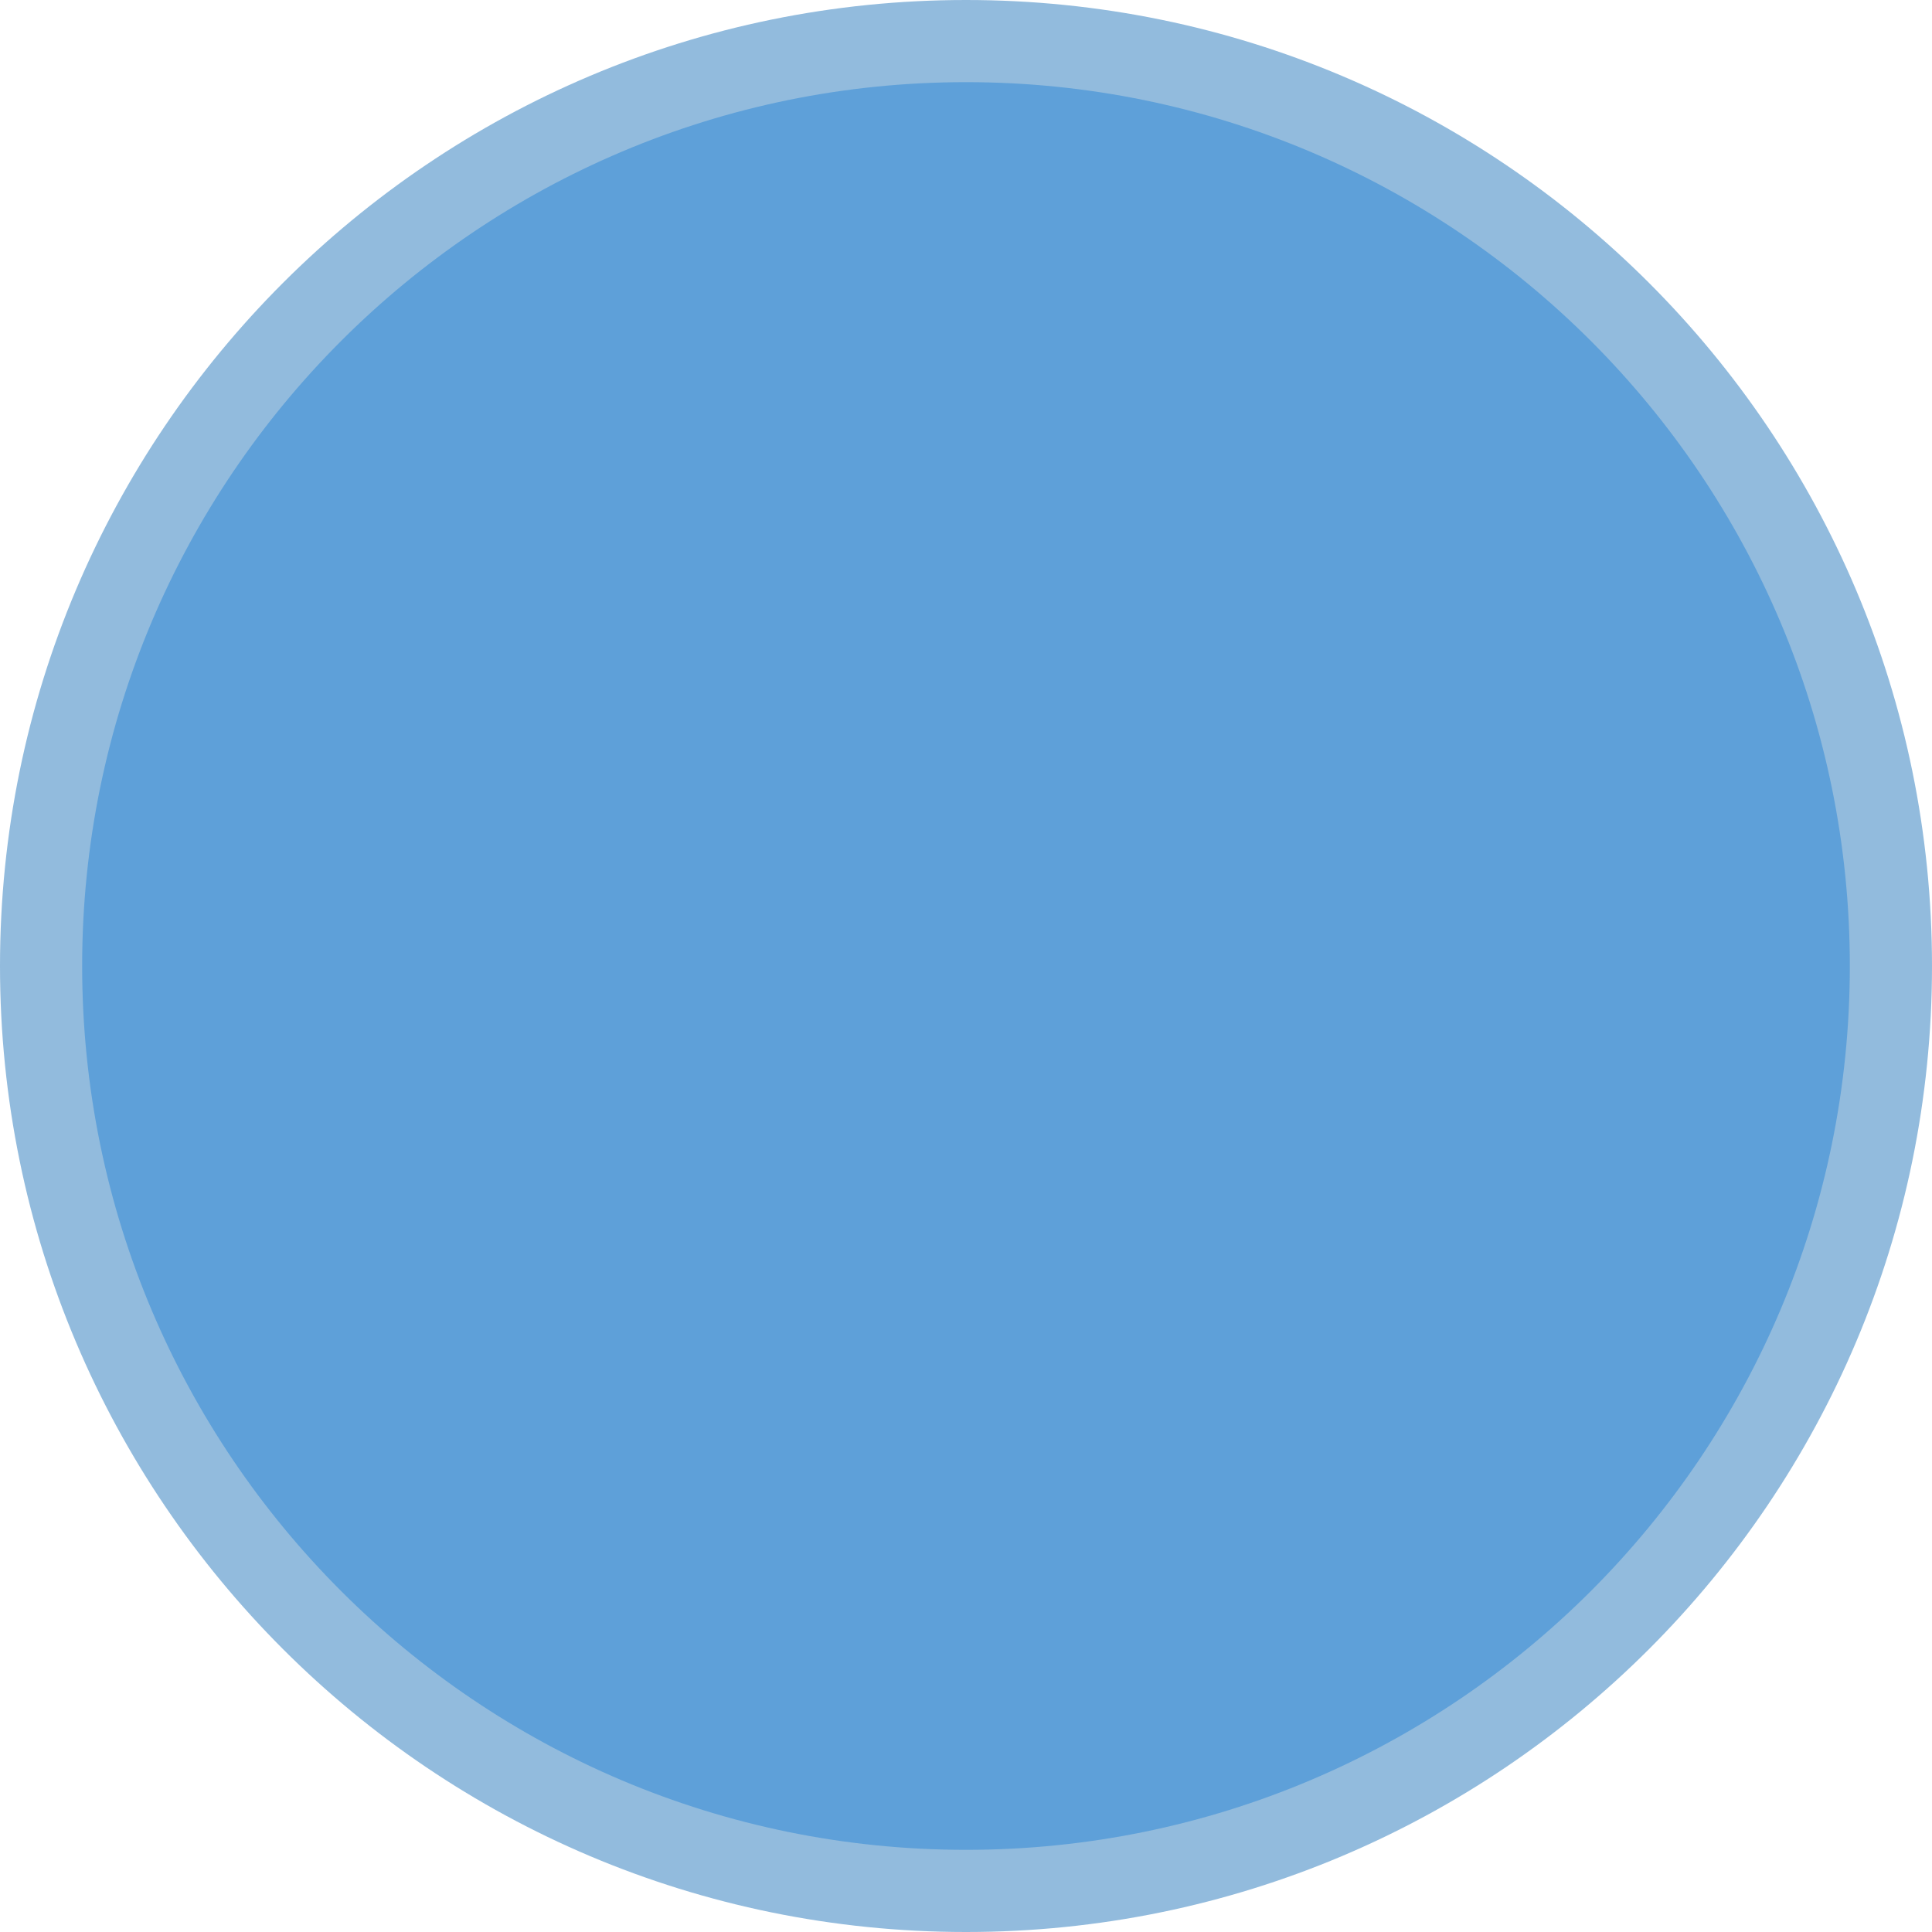
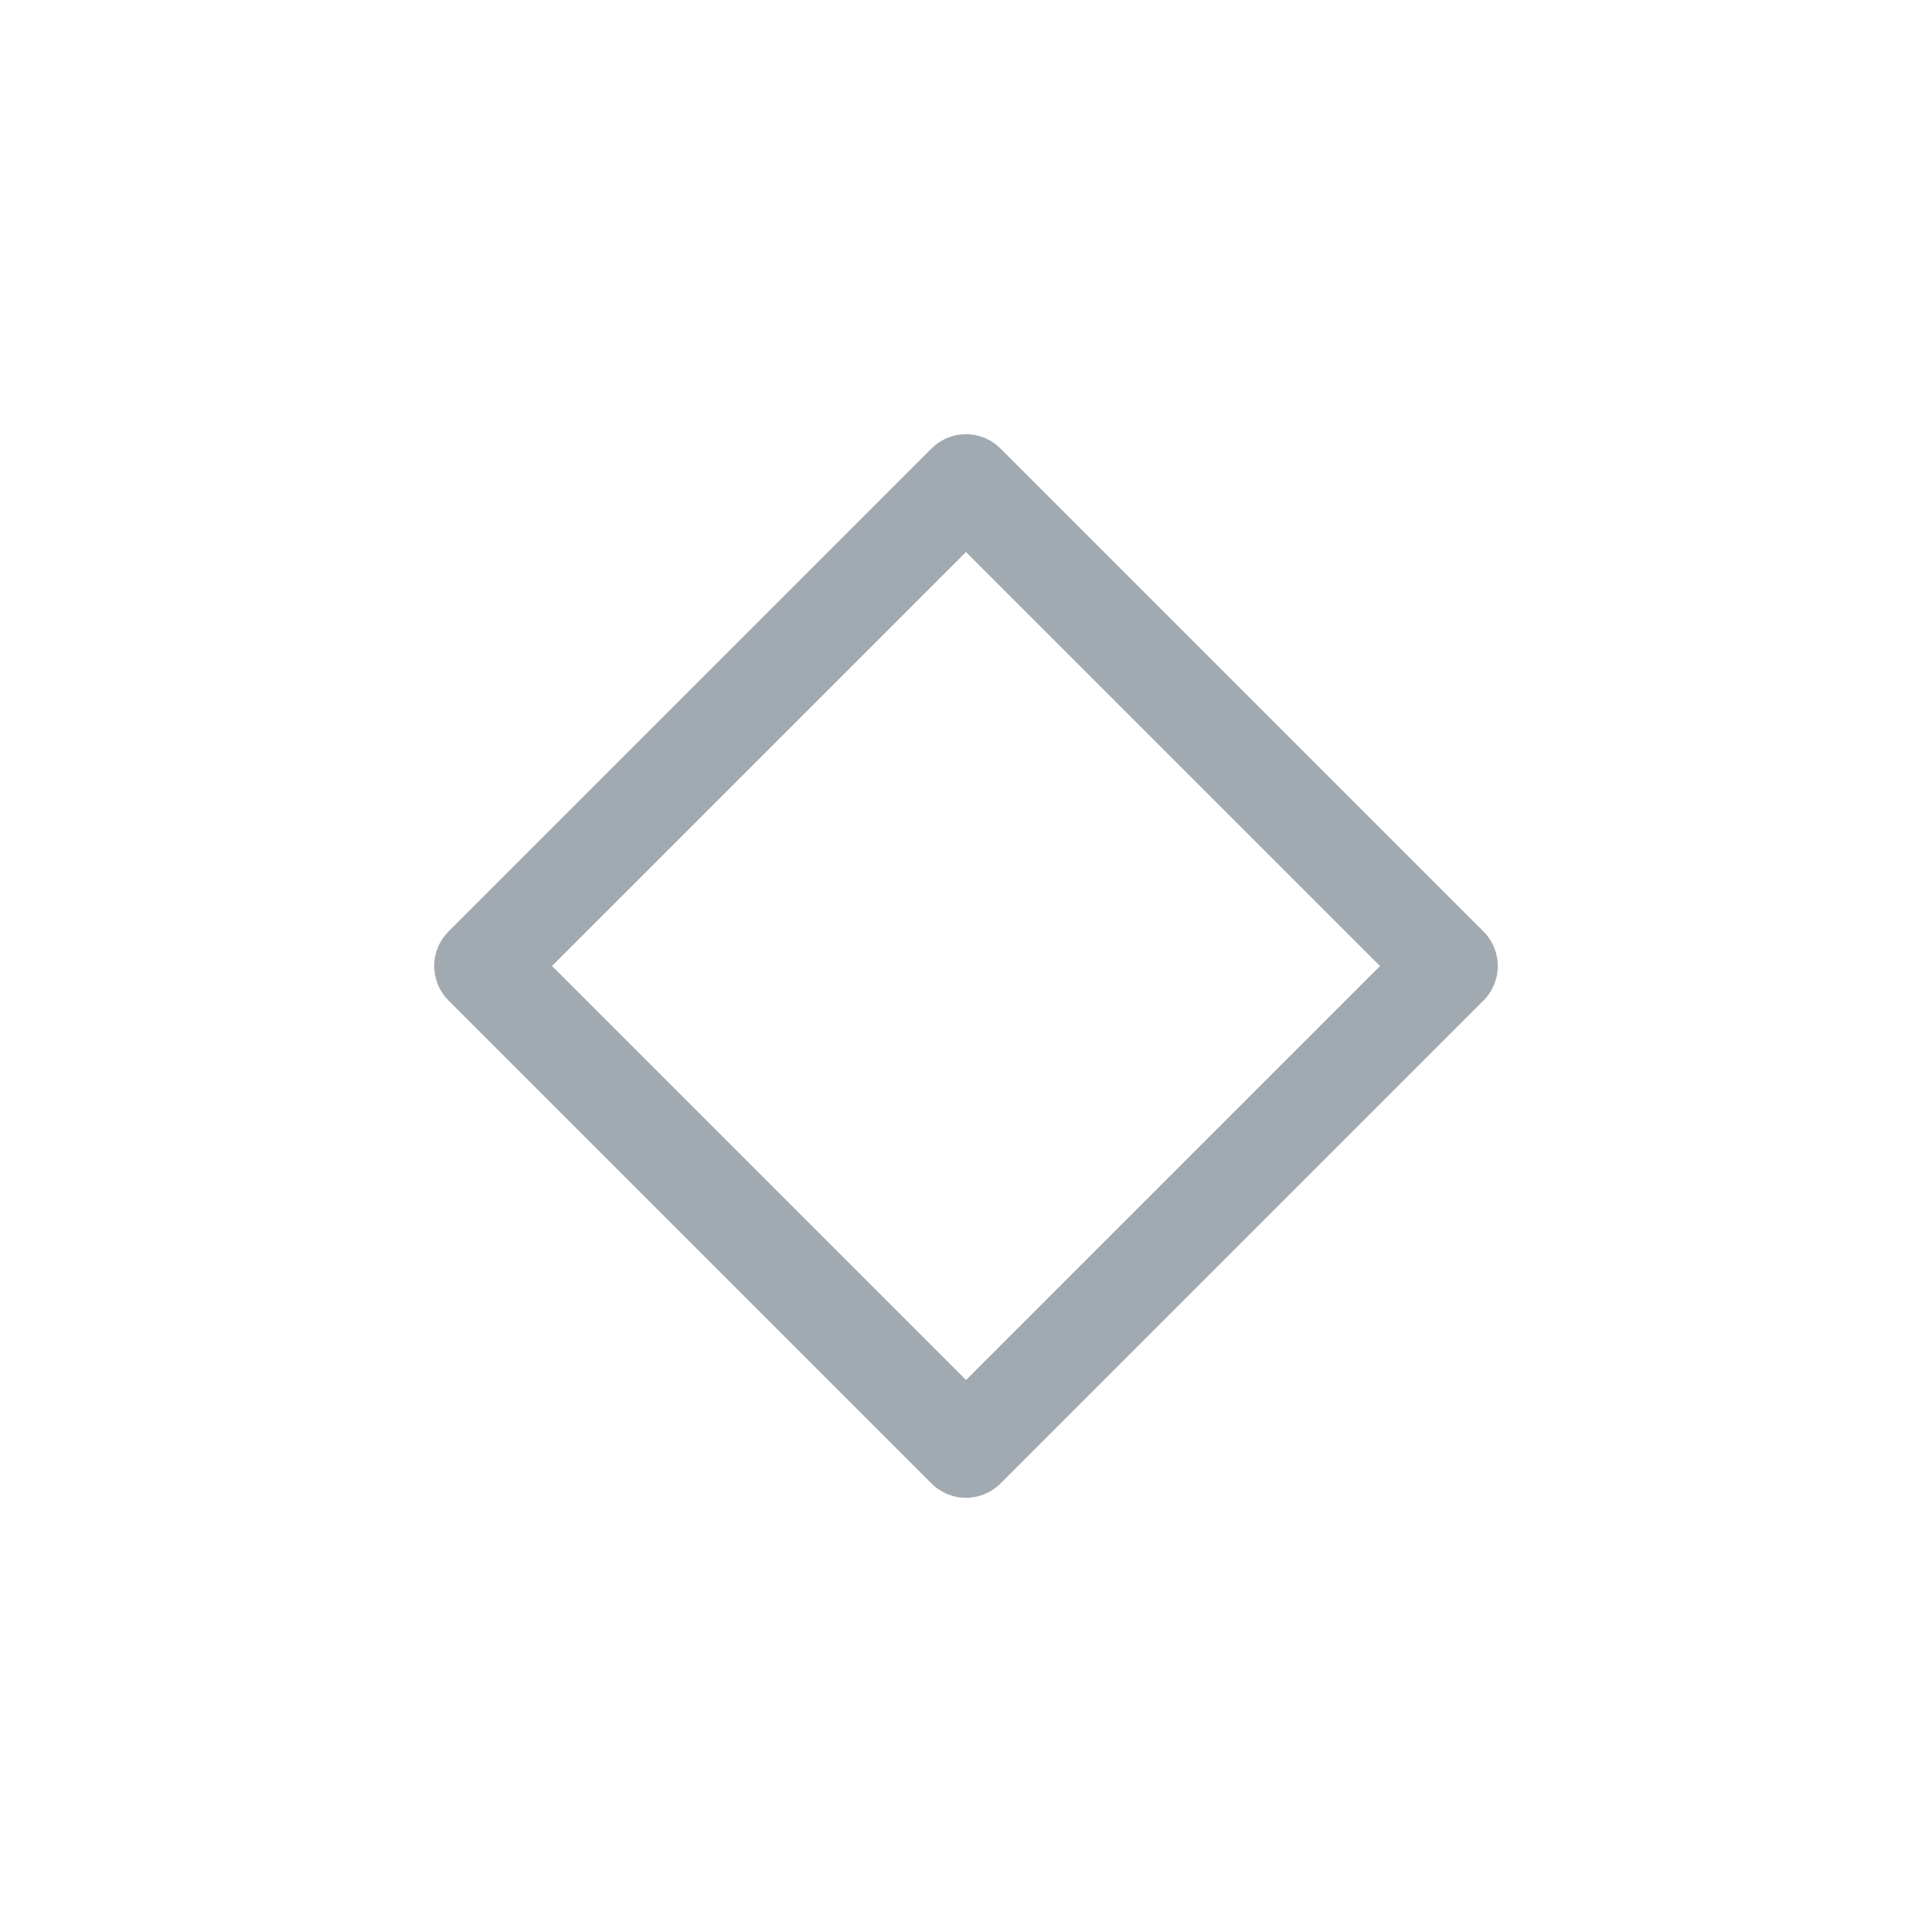
<svg xmlns="http://www.w3.org/2000/svg" viewBox="0 0 50 50" version="1.2" baseProfile="tiny">
  <defs>
</defs>
  <g fill="none" stroke="black" stroke-width="1" fill-rule="evenodd" stroke-linecap="square" stroke-linejoin="bevel">
-     <g fill="#2577bb" fill-opacity="1" stroke="none" transform="matrix(0.0548336,0,0,-0.0548338,-0.327859,50.2673)" font-family="Inter" font-size="10" font-weight="400" font-style="normal" opacity="0.5">
-       <path vector-effect="none" fill-rule="evenodd" d="M461.904,4.875 C713.705,4.875 917.829,208.996 917.829,460.8 C917.829,712.596 713.705,916.721 461.904,916.721 C210.105,916.721 5.979,712.596 5.979,460.8 C5.979,208.996 210.105,4.875 461.904,4.875 " />
-     </g>
-     <g fill="#2a85d5" fill-opacity="1" stroke="none" transform="matrix(0.0548336,0,0,-0.0548338,-0.327859,50.2673)" font-family="Inter" font-size="10" font-weight="400" font-style="normal" opacity="0.5">
-       <path vector-effect="none" fill-rule="evenodd" d="M461.904,43.65 C692.288,43.65 879.05,230.413 879.05,460.8 C879.05,691.179 692.288,877.946 461.904,877.946 C231.521,877.946 44.754,691.179 44.754,460.8 C44.754,230.413 231.521,43.65 461.904,43.65 " />
+     <g fill="none" stroke="#a1a9b1" stroke-opacity="1" stroke-width="1.01" stroke-linecap="round" stroke-linejoin="round" transform="matrix(2.5,0,0,2.5,2.5,2.5)" font-family="Inter" font-size="10" font-weight="400" font-style="normal">
+       <path vector-effect="none" fill-rule="evenodd" d="M4,9 L9,4 L14,9 L9,14 L4,9" />
    </g>
    <g fill="none" stroke="#000000" stroke-opacity="1" stroke-width="1" stroke-linecap="square" stroke-linejoin="bevel" transform="matrix(1,0,0,1,0,0)" font-family="Inter" font-size="10" font-weight="400" font-style="normal">
</g>
  </g>
</svg>
